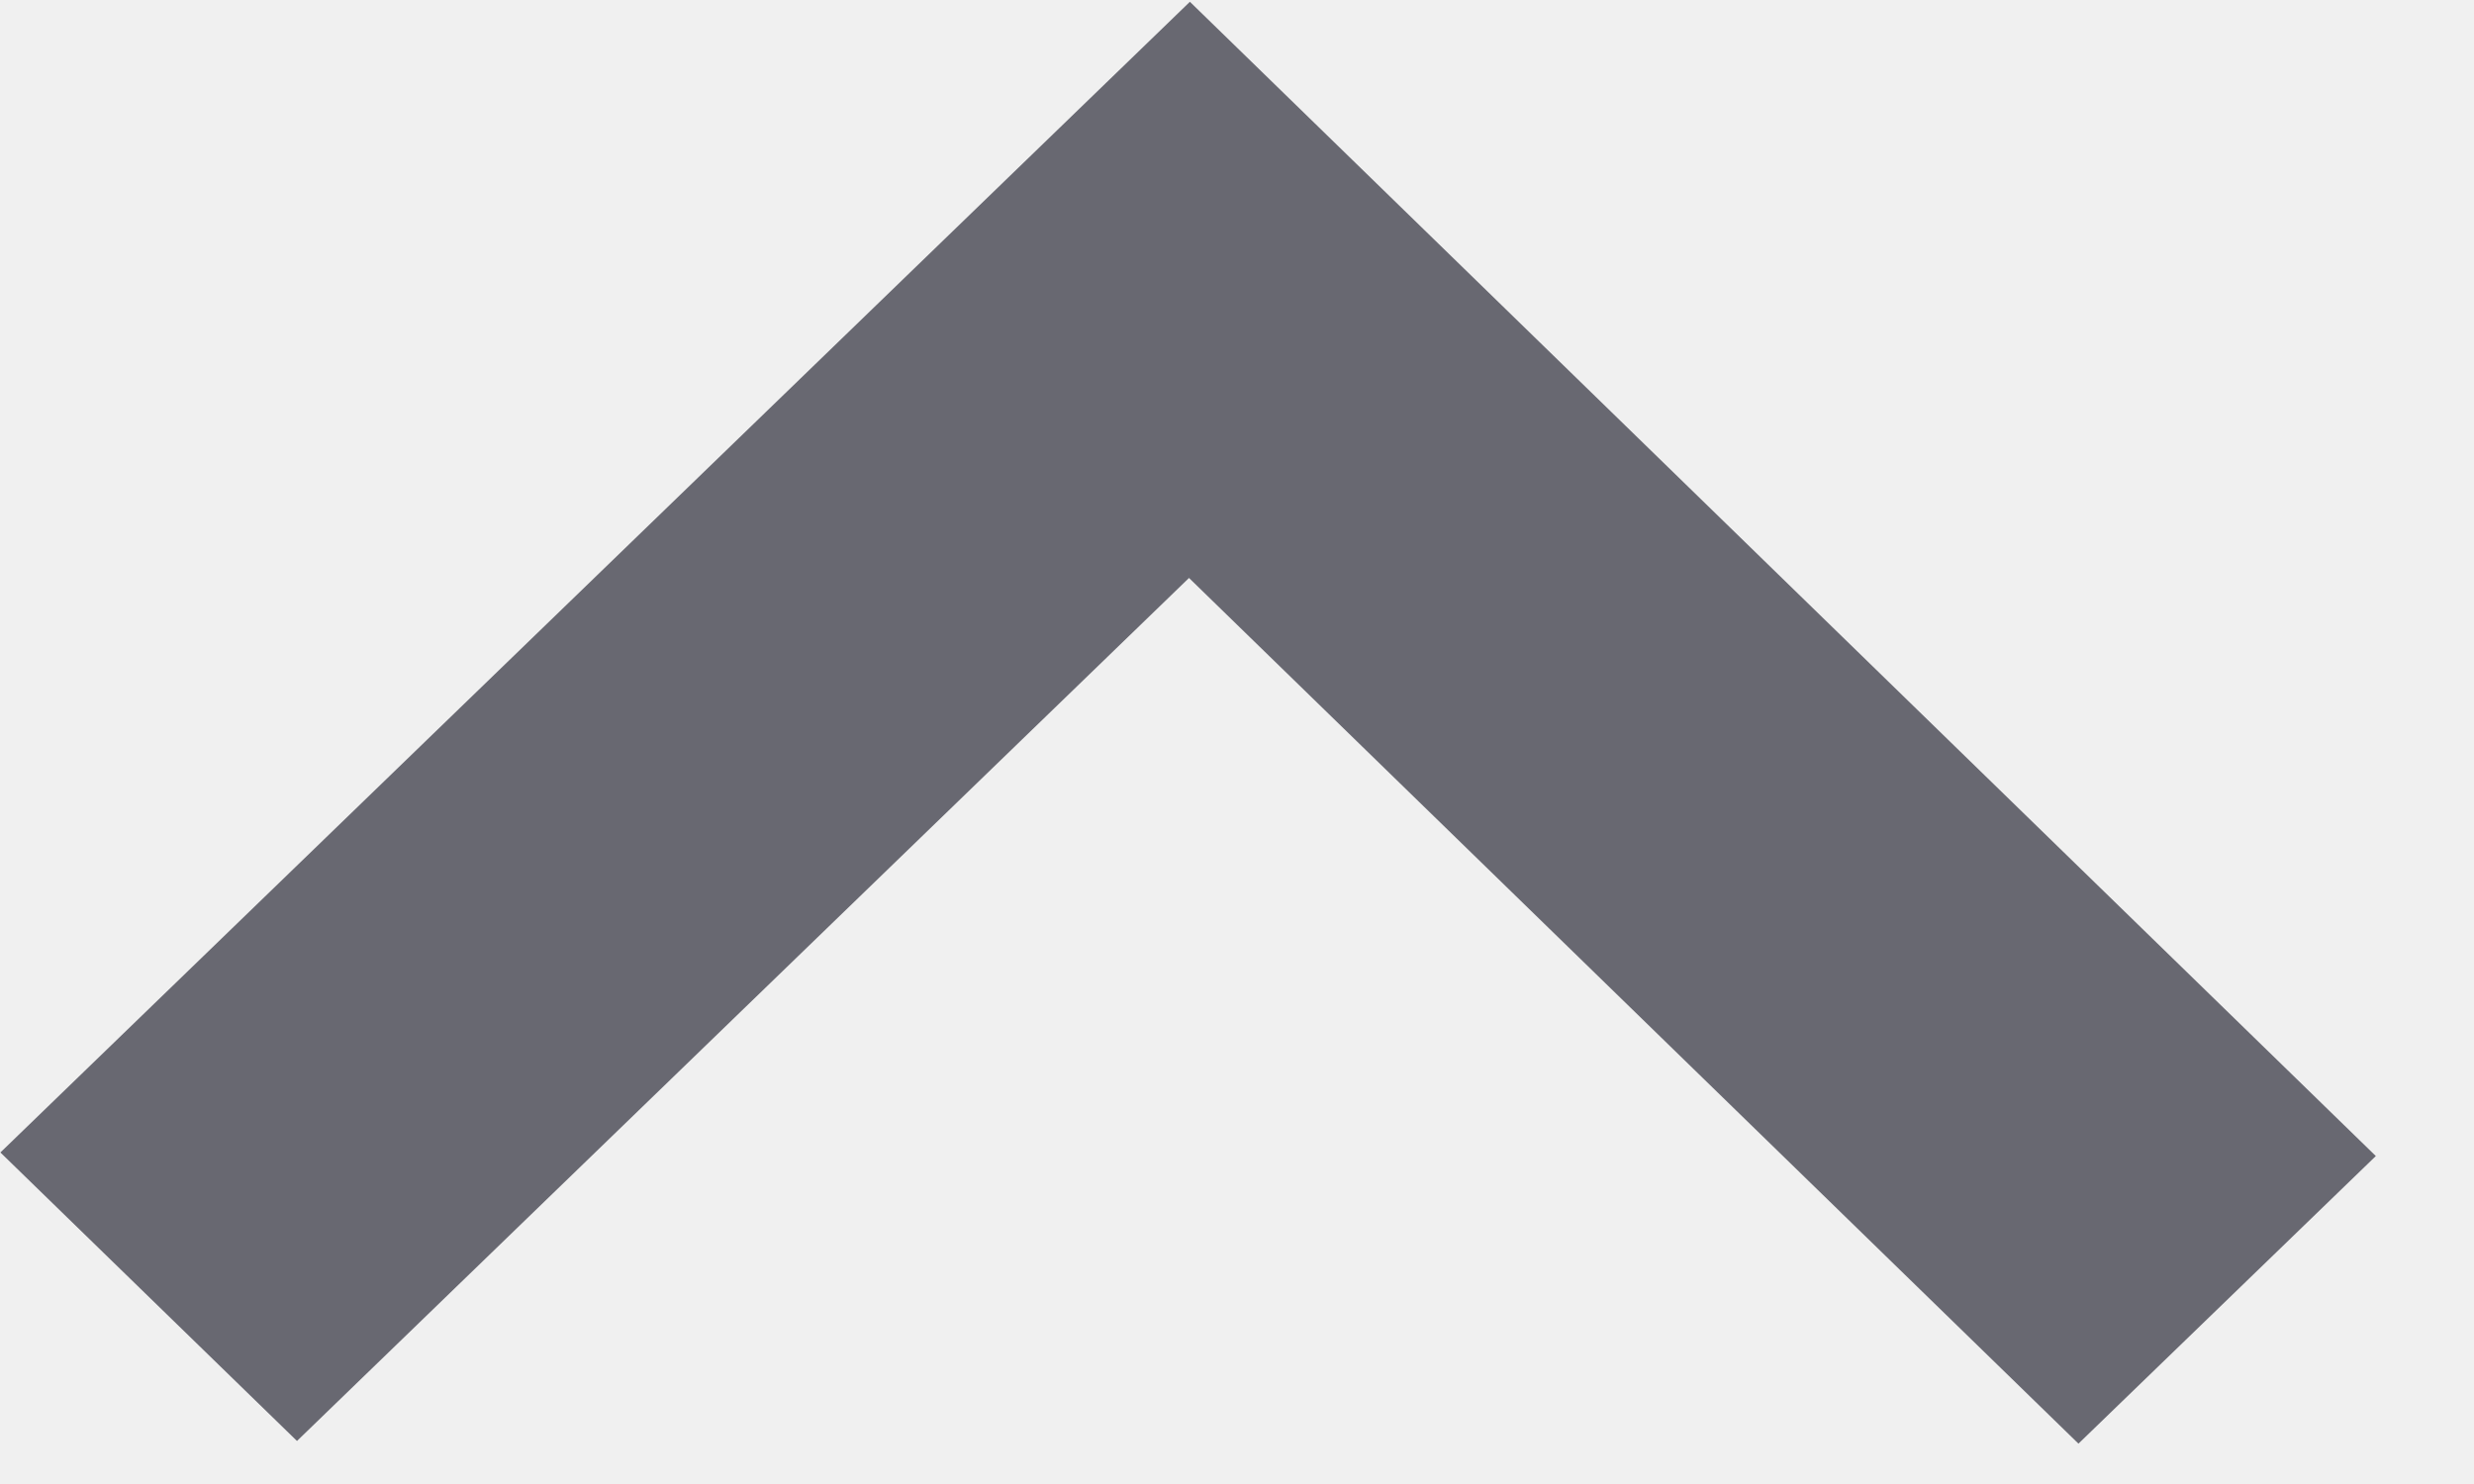
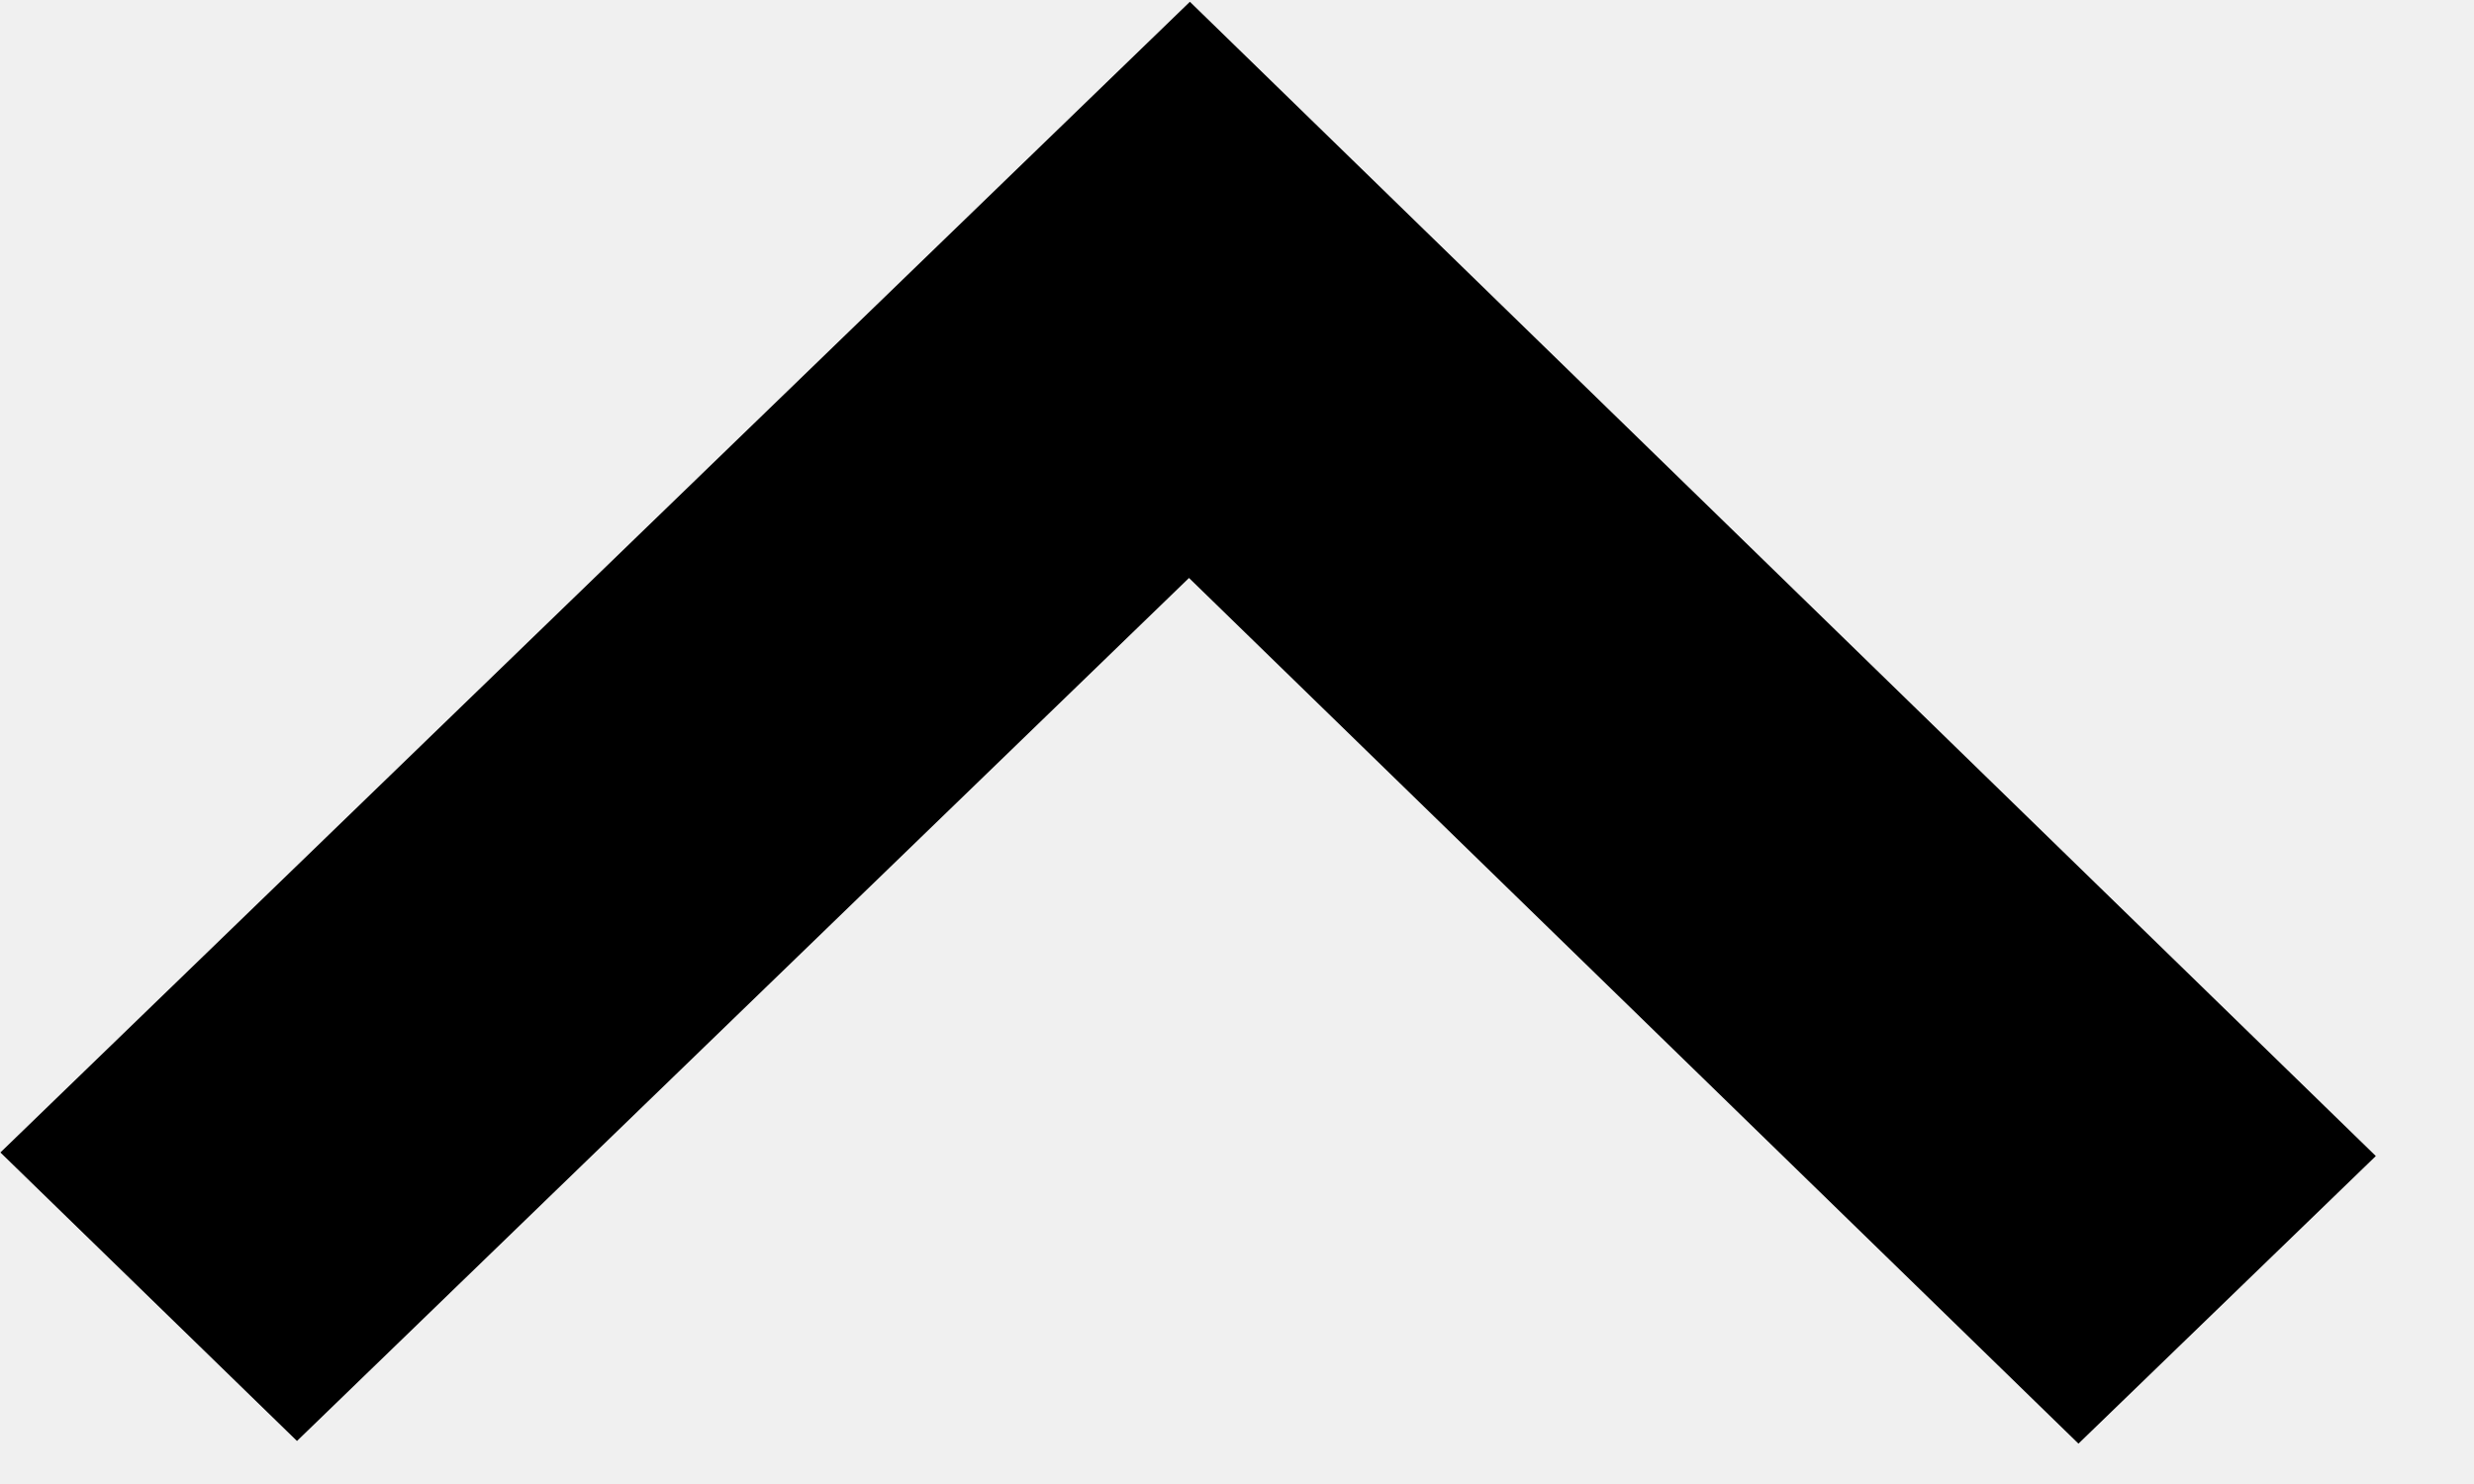
- <svg xmlns="http://www.w3.org/2000/svg" width="25" height="15" viewBox="0 0 25 15" fill="none">
+ <svg xmlns="http://www.w3.org/2000/svg" width="current" height="current" viewBox="0 0 25 15" fill="none">
  <g clip-path="url(#clip0_566_3627)">
-     <path fill-rule="evenodd" clip-rule="evenodd" d="M21.003 14.592L12.015 5.842L3.001 14.565L0.004 11.649L12.024 0.018L24.008 11.685L21.003 14.592Z" fill="#686871" />
+     <path fill-rule="evenodd" clip-rule="evenodd" d="M21.003 14.592L12.015 5.842L3.001 14.565L0.004 11.649L12.024 0.018L24.008 11.685L21.003 14.592Z" fill="currentColor" />
  </g>
  <defs>
    <clipPath id="clip0_566_3627">
      <rect width="24.026" height="14.597" fill="white" />
    </clipPath>
  </defs>
</svg>
